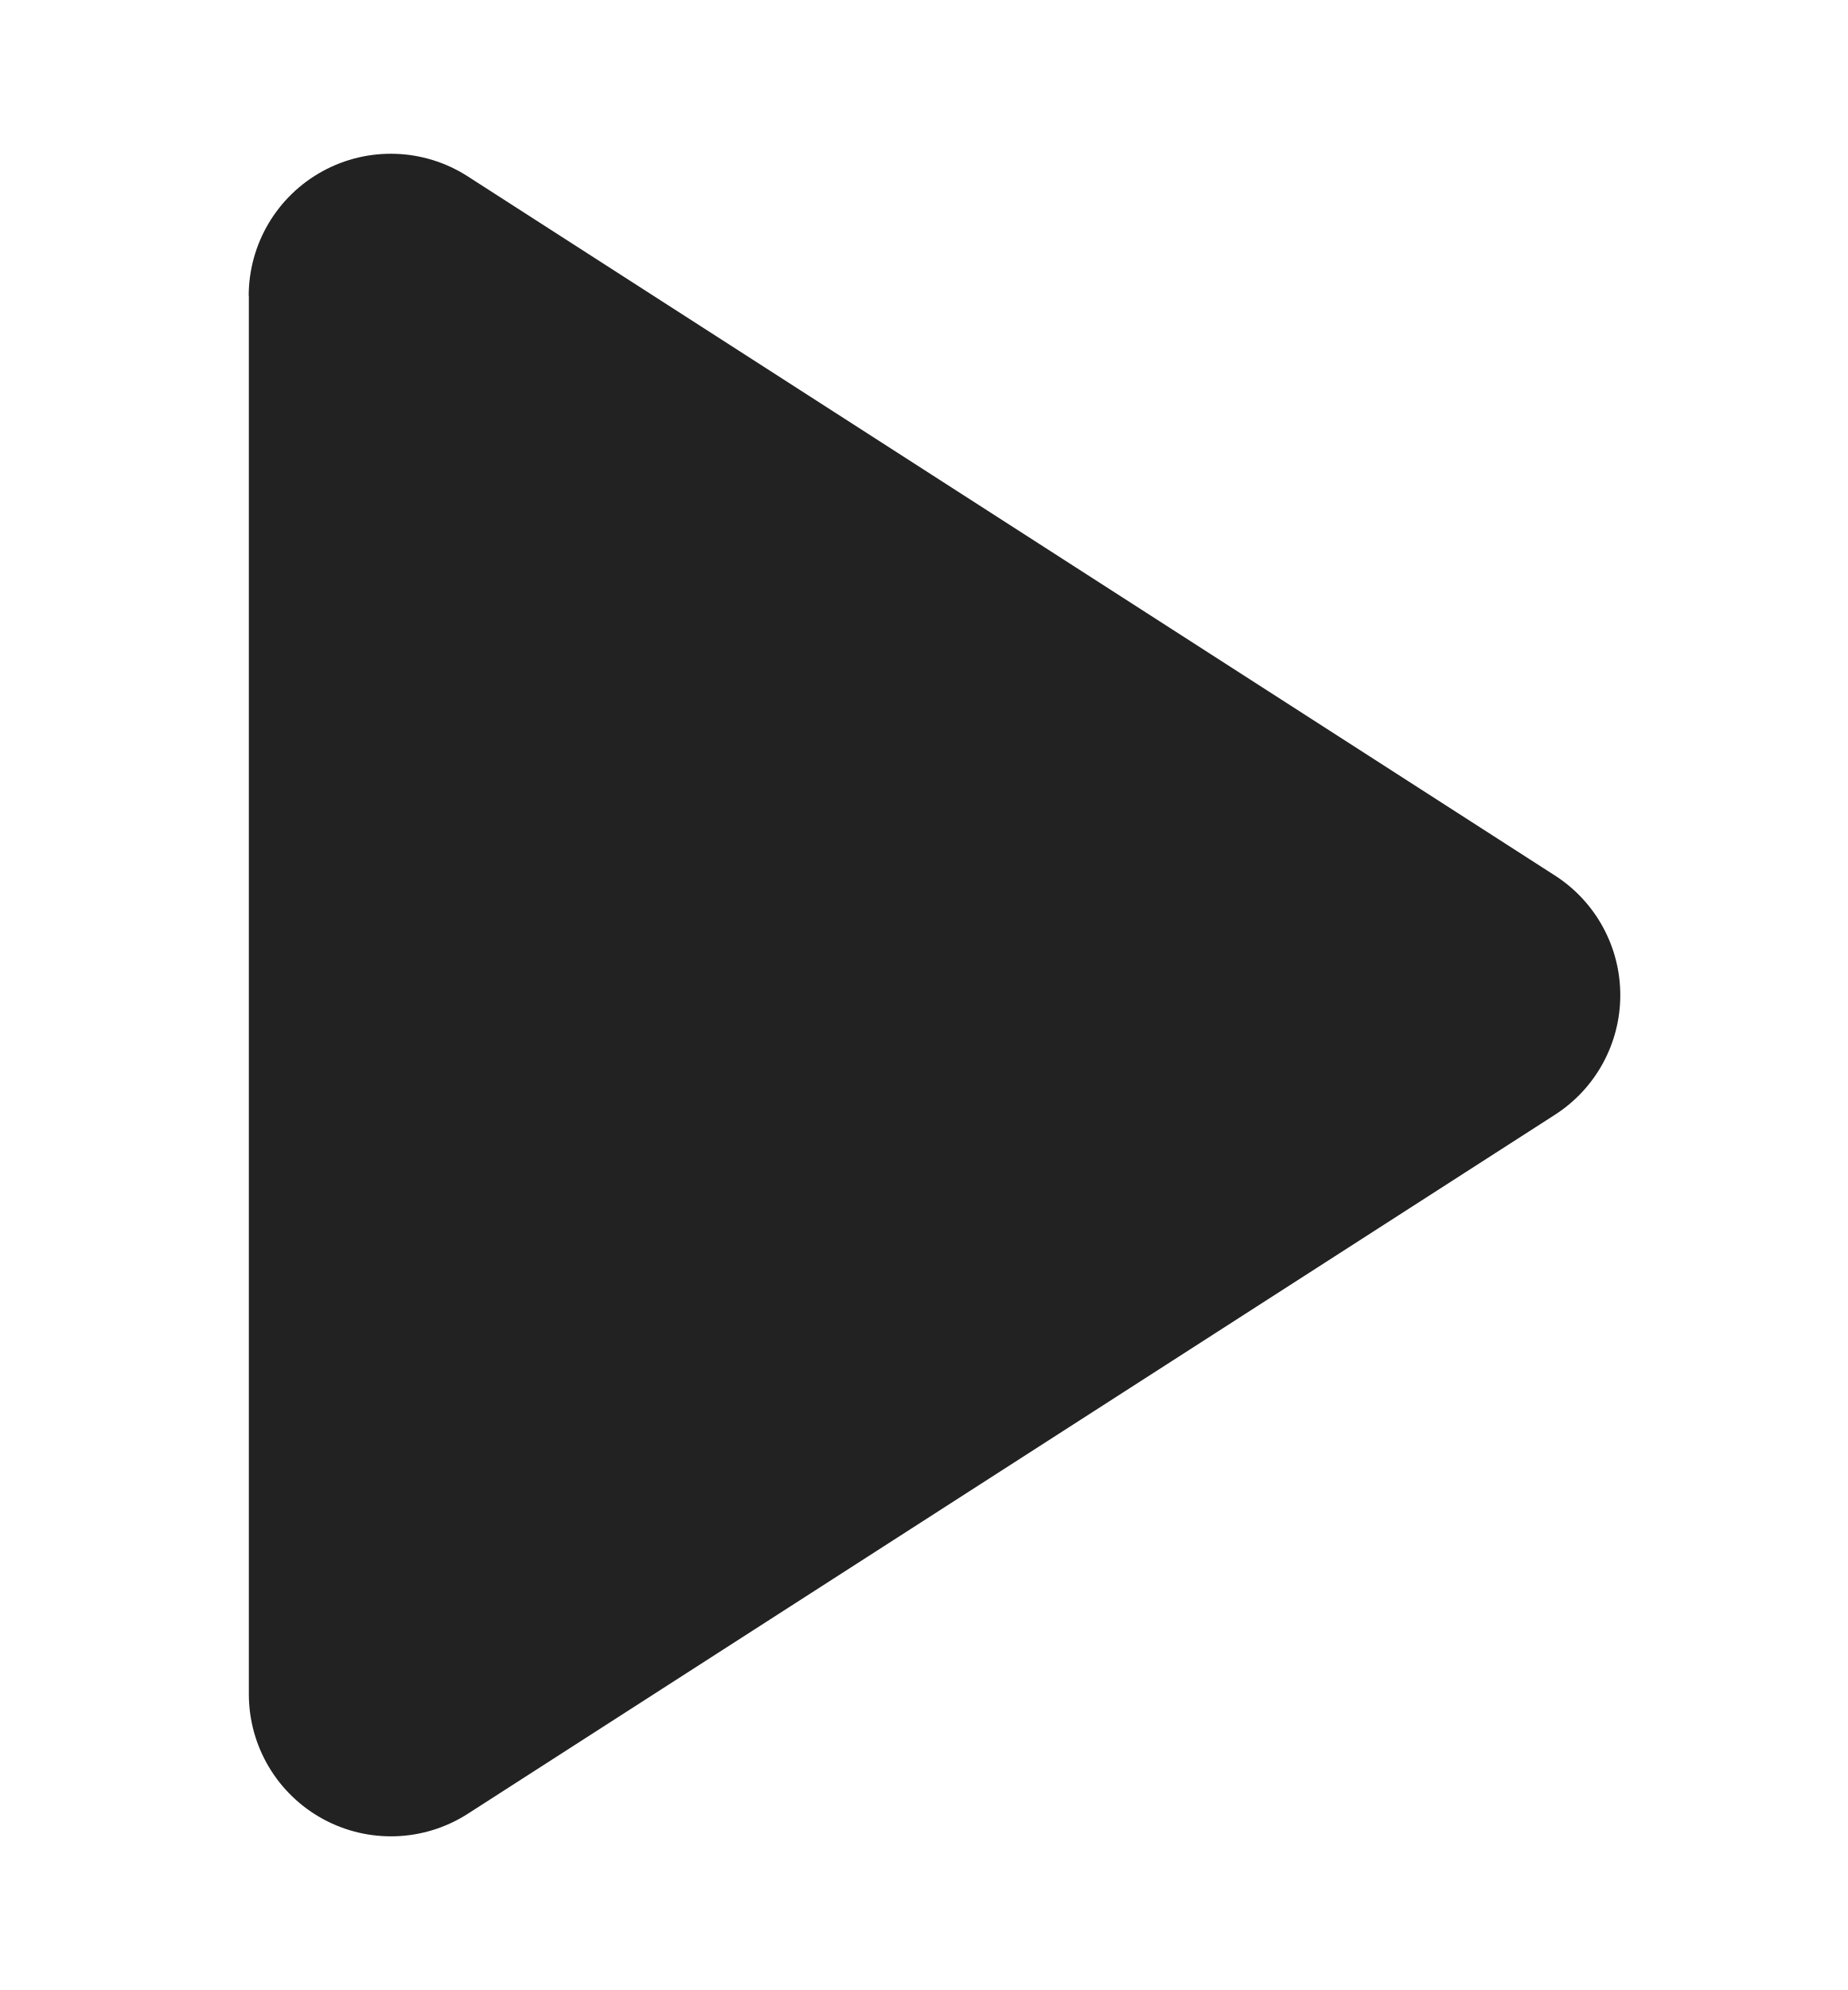
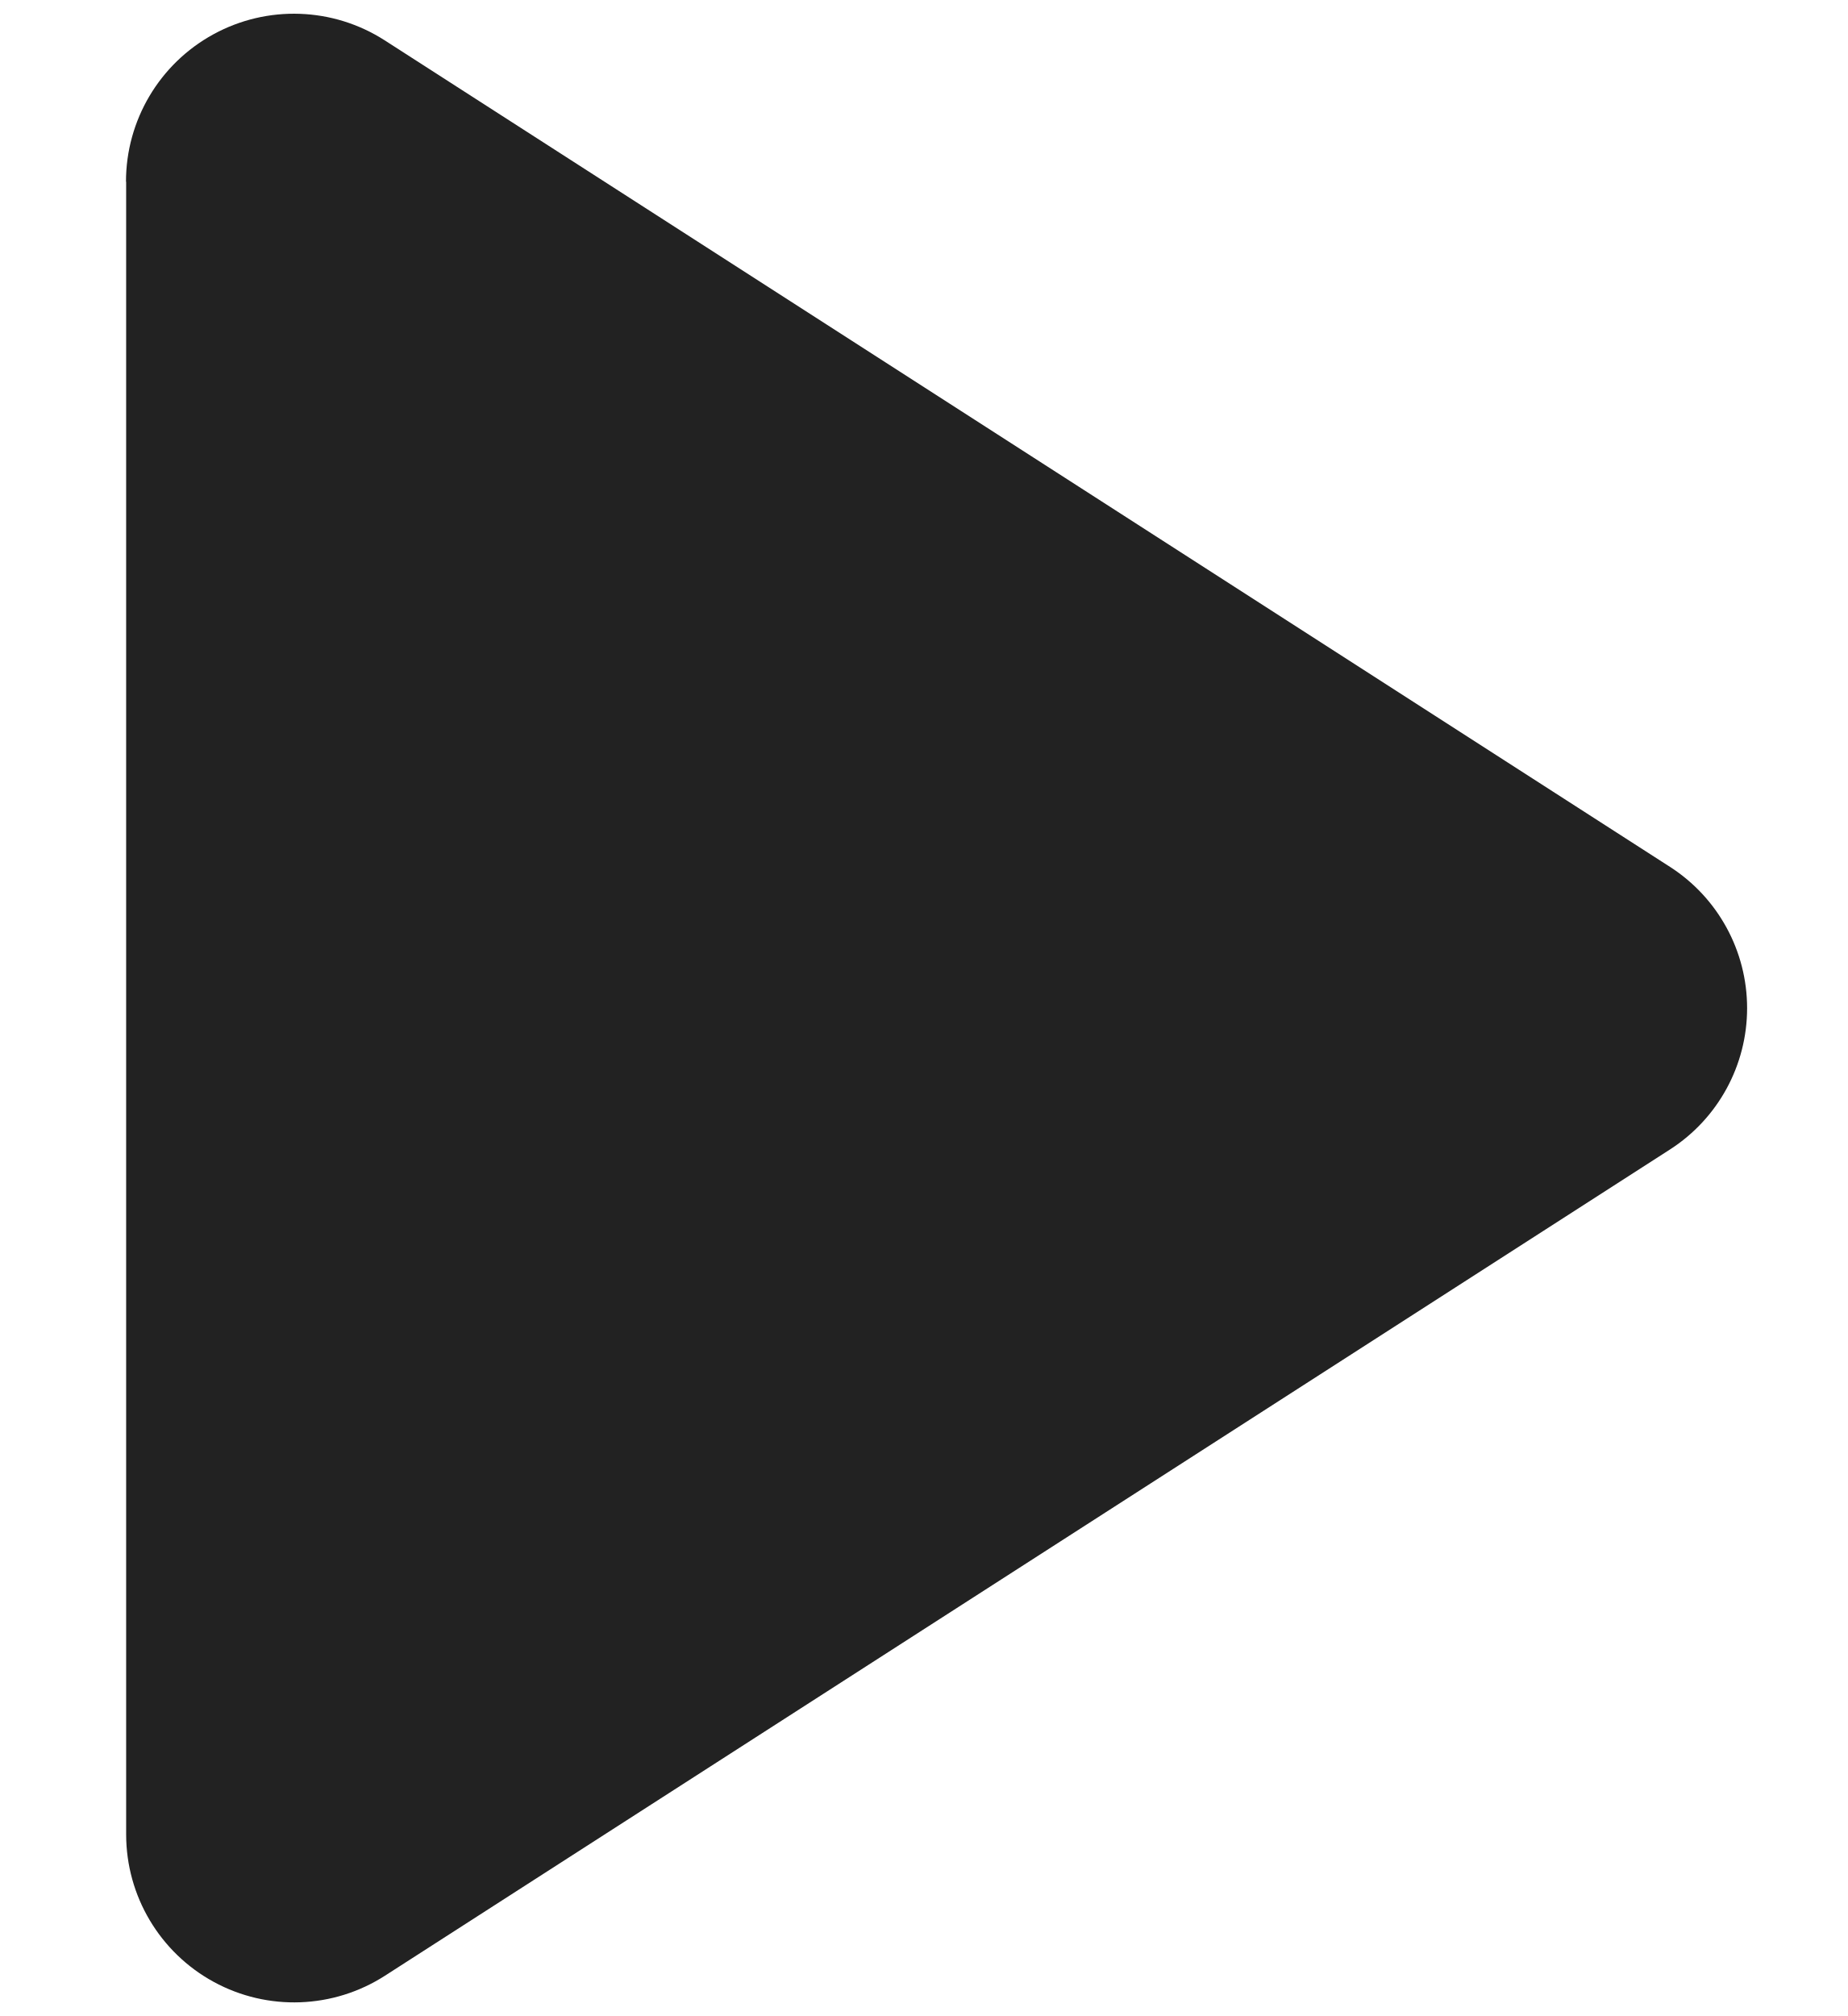
- <svg xmlns="http://www.w3.org/2000/svg" width="13" height="14" fill="none" viewBox="-1 -1 13 14">
+ <svg xmlns="http://www.w3.org/2000/svg" width="11" height="12" fill="none" viewBox="0 0 11 12">
  <path fill-rule="evenodd" clip-rule="evenodd" d="M.75 1.082A1 1 0 0 1 2.29.24l7.652 4.92a1 1 0 0 1 0 1.682l-7.65 4.918a1 1 0 0 1-1.541-.84V1.081z" fill="#222" />
</svg>
